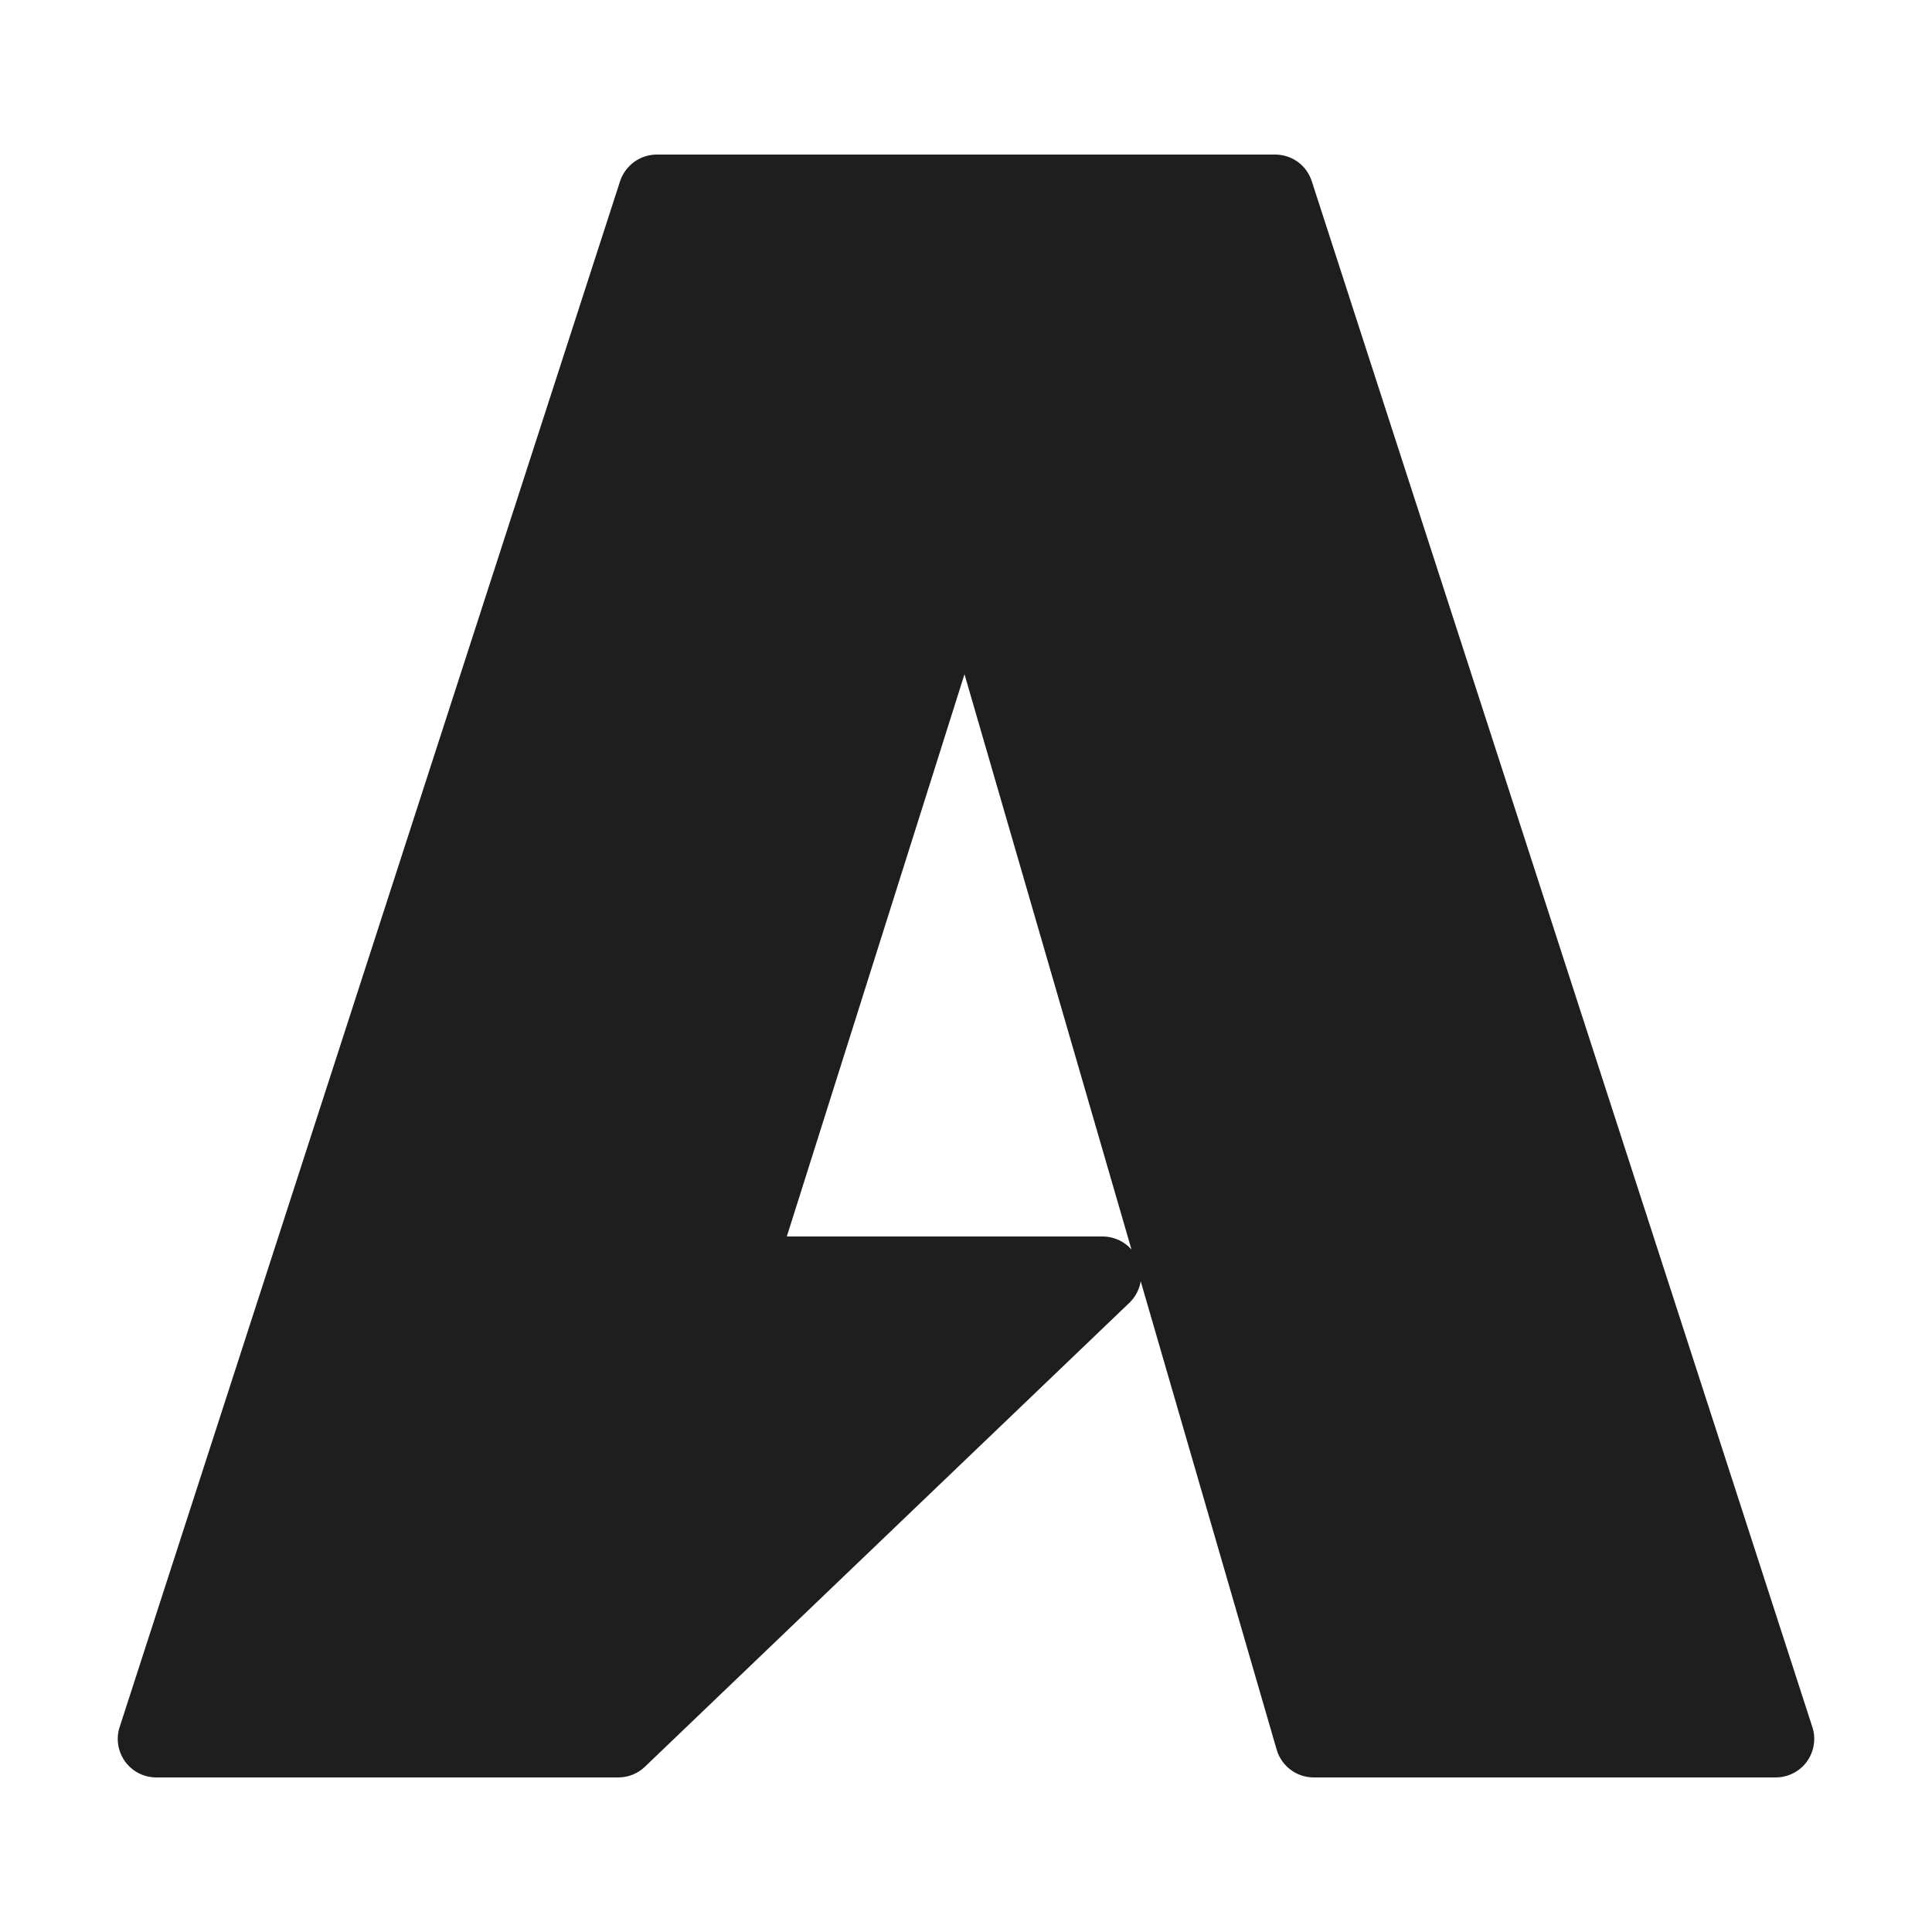
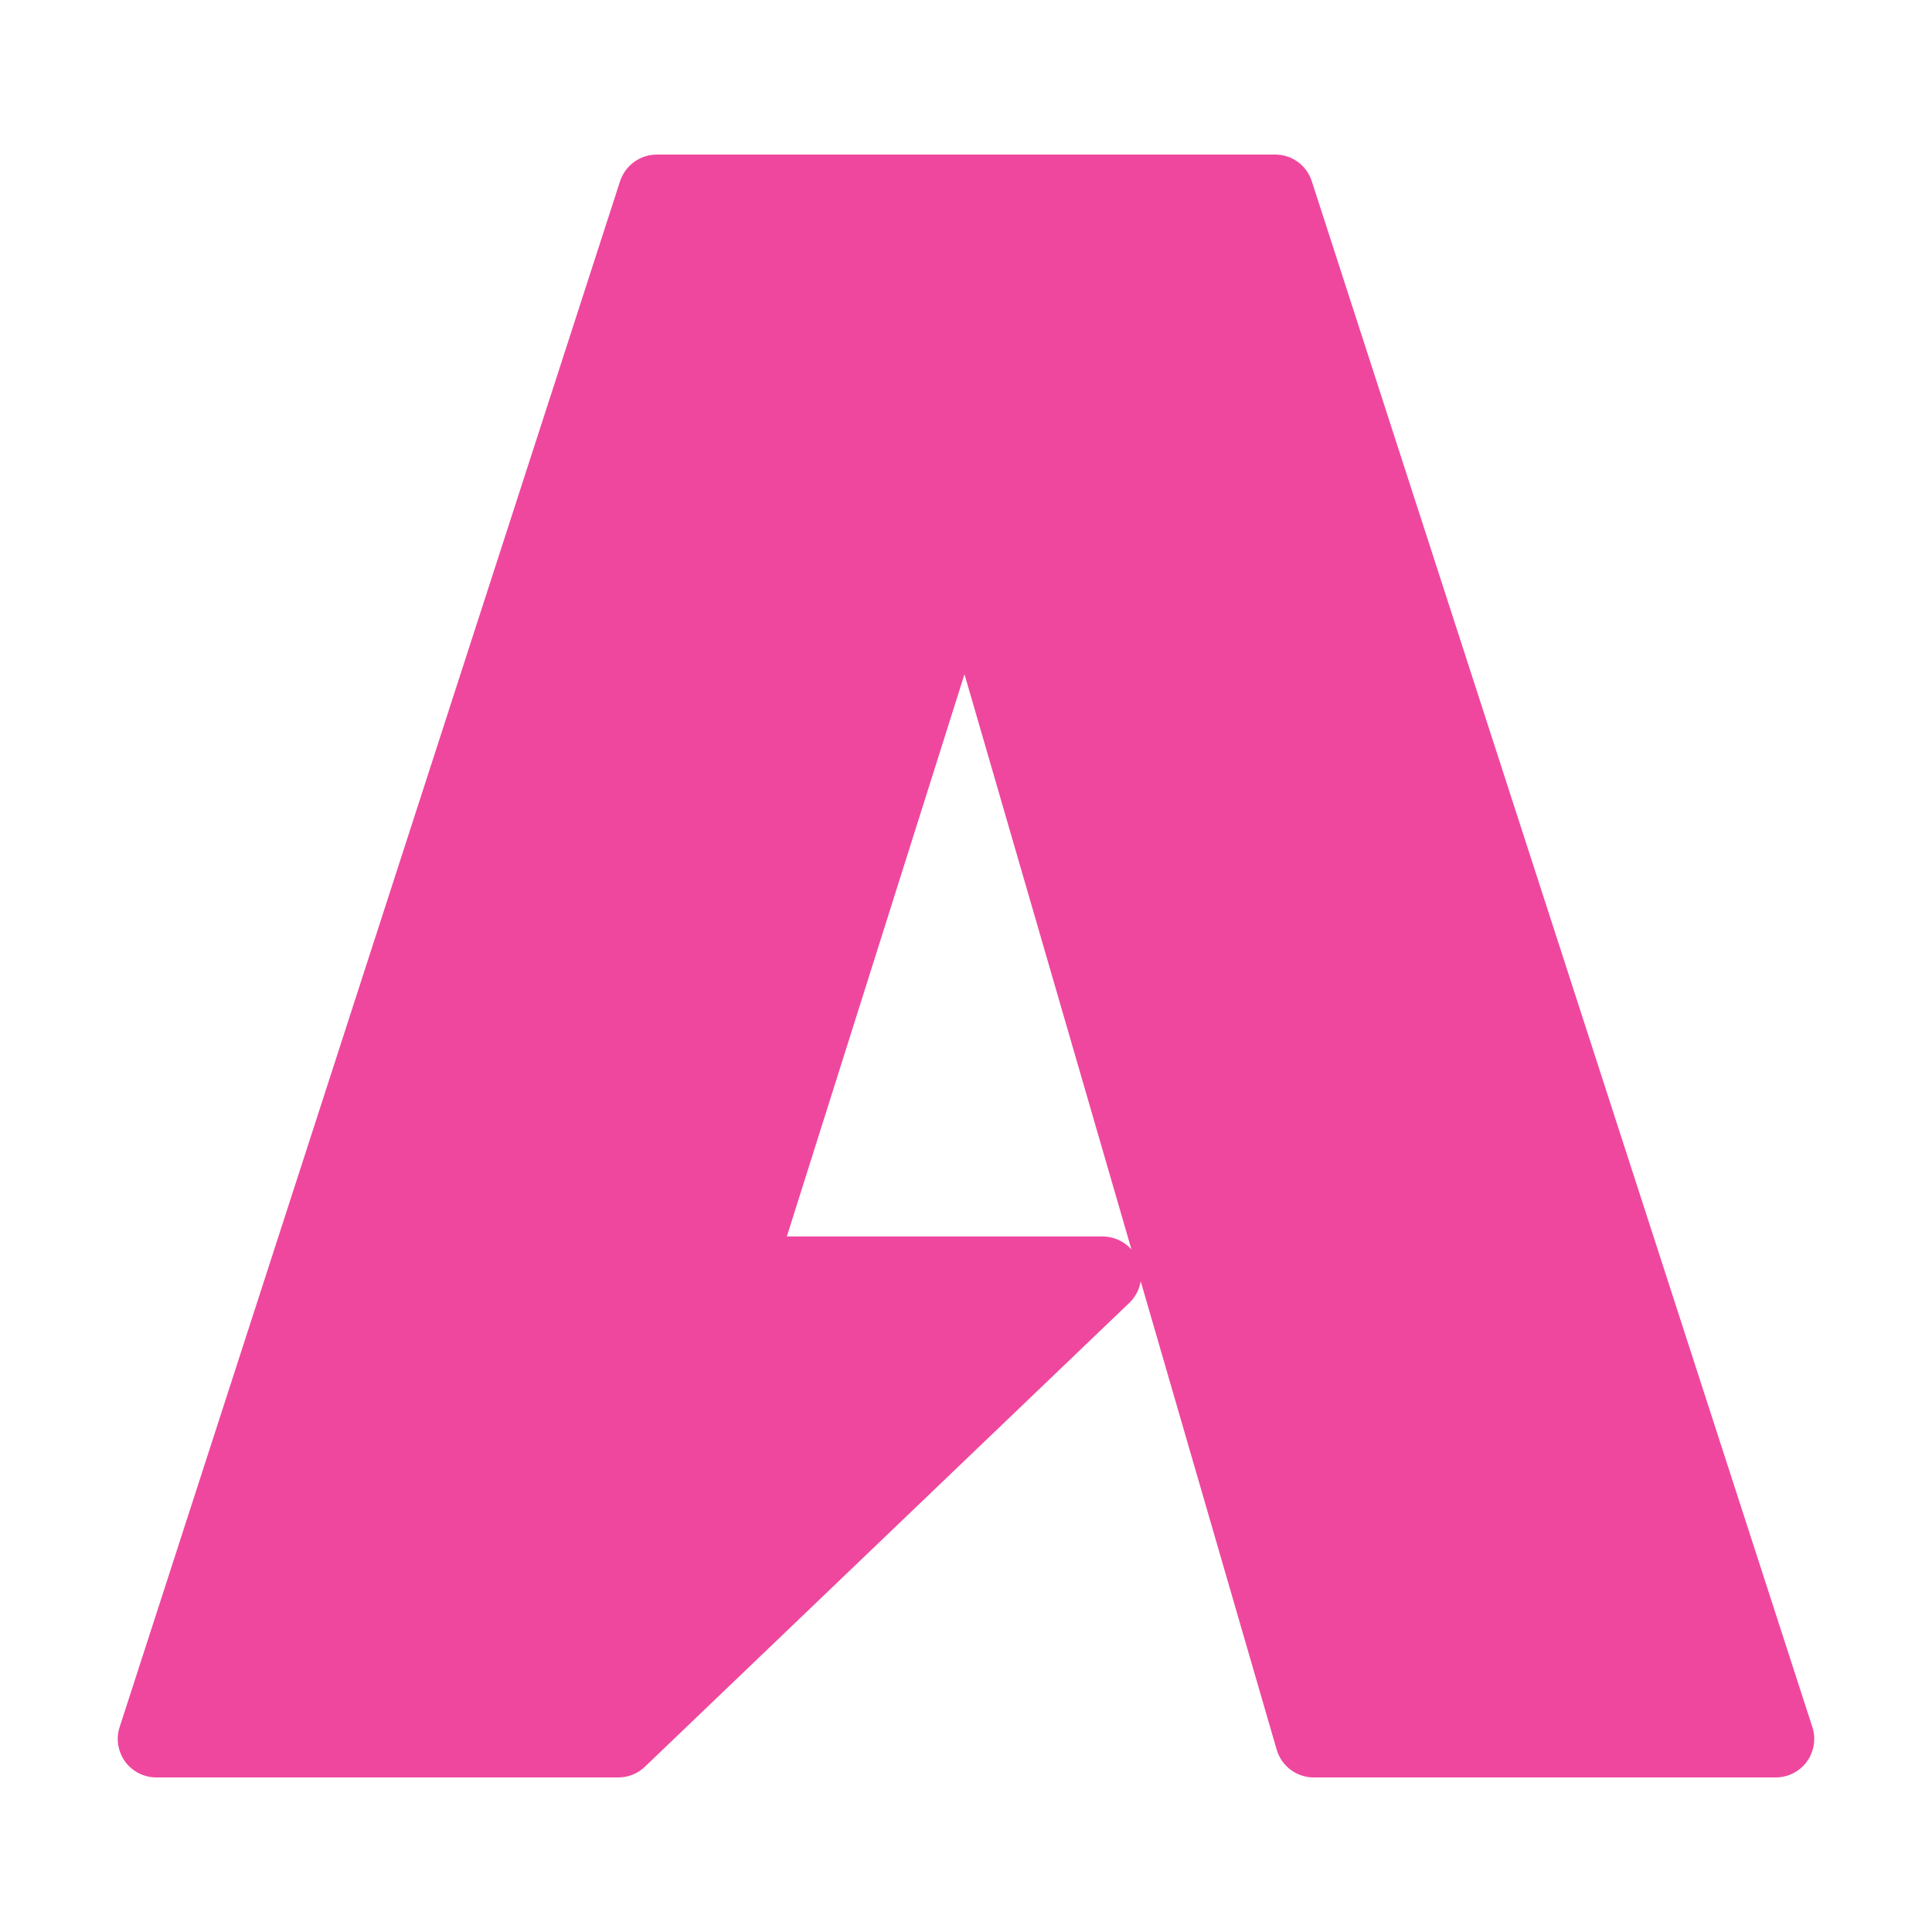
- <svg xmlns="http://www.w3.org/2000/svg" version="1.1" width="1000" height="1000">
-   <g transform="matrix(20,0,0,20,0.00001811981,0)">
-     <svg version="1.1" width="50" height="50">
-       <svg x="0px" y="0px" viewBox="0 0 50 50" fill="#1E1E1E">
-         <path d="M 45.953 46 L 34 46 C 33.555 46 33.164 45.707 33.039 45.277 L 24.961 17.449 L 20.363 32 L 28.531 32 C 28.938 32 29.301 32.242 29.457 32.617 C 29.613 32.992 29.527 33.422 29.238 33.707 L 16.707 45.707 C 16.52 45.895 16.266 46 16 46 L 4.047 46 C 3.727 46 3.426 45.848 3.238 45.59 C 3.051 45.328 2.996 44.996 3.098 44.691 L 16.047 4.691 C 16.184 4.277 16.566 4 17 4 L 33 4 C 33.434 4 33.816 4.277 33.949 4.691 L 46.902 44.691 C 47.004 44.996 46.949 45.328 46.762 45.59 C 46.574 45.848 46.273 46 45.953 46 Z" />
-       </svg>
-     </svg>
-   </g>
+ <svg xmlns="http://www.w3.org/2000/svg" version="1.1" width="50" height="50">
+   <svg x="0px" y="0px" viewBox="0 0 50 50" fill="#ef479e">
+     <path d="M 45.953 46 L 34 46 C 33.555 46 33.164 45.707 33.039 45.277 L 24.961 17.449 L 20.363 32 L 28.531 32 C 28.938 32 29.301 32.242 29.457 32.617 C 29.613 32.992 29.527 33.422 29.238 33.707 L 16.707 45.707 C 16.52 45.895 16.266 46 16 46 L 4.047 46 C 3.727 46 3.426 45.848 3.238 45.59 C 3.051 45.328 2.996 44.996 3.098 44.691 L 16.047 4.691 C 16.184 4.277 16.566 4 17 4 L 33 4 C 33.434 4 33.816 4.277 33.949 4.691 L 46.902 44.691 C 47.004 44.996 46.949 45.328 46.762 45.59 C 46.574 45.848 46.273 46 45.953 46 Z" />
+   </svg>
+   <style>@media (prefers-color-scheme: light) { :root { filter: none; } }
+ @media (prefers-color-scheme: dark) { :root { filter: none; } }
+ </style>
</svg>
